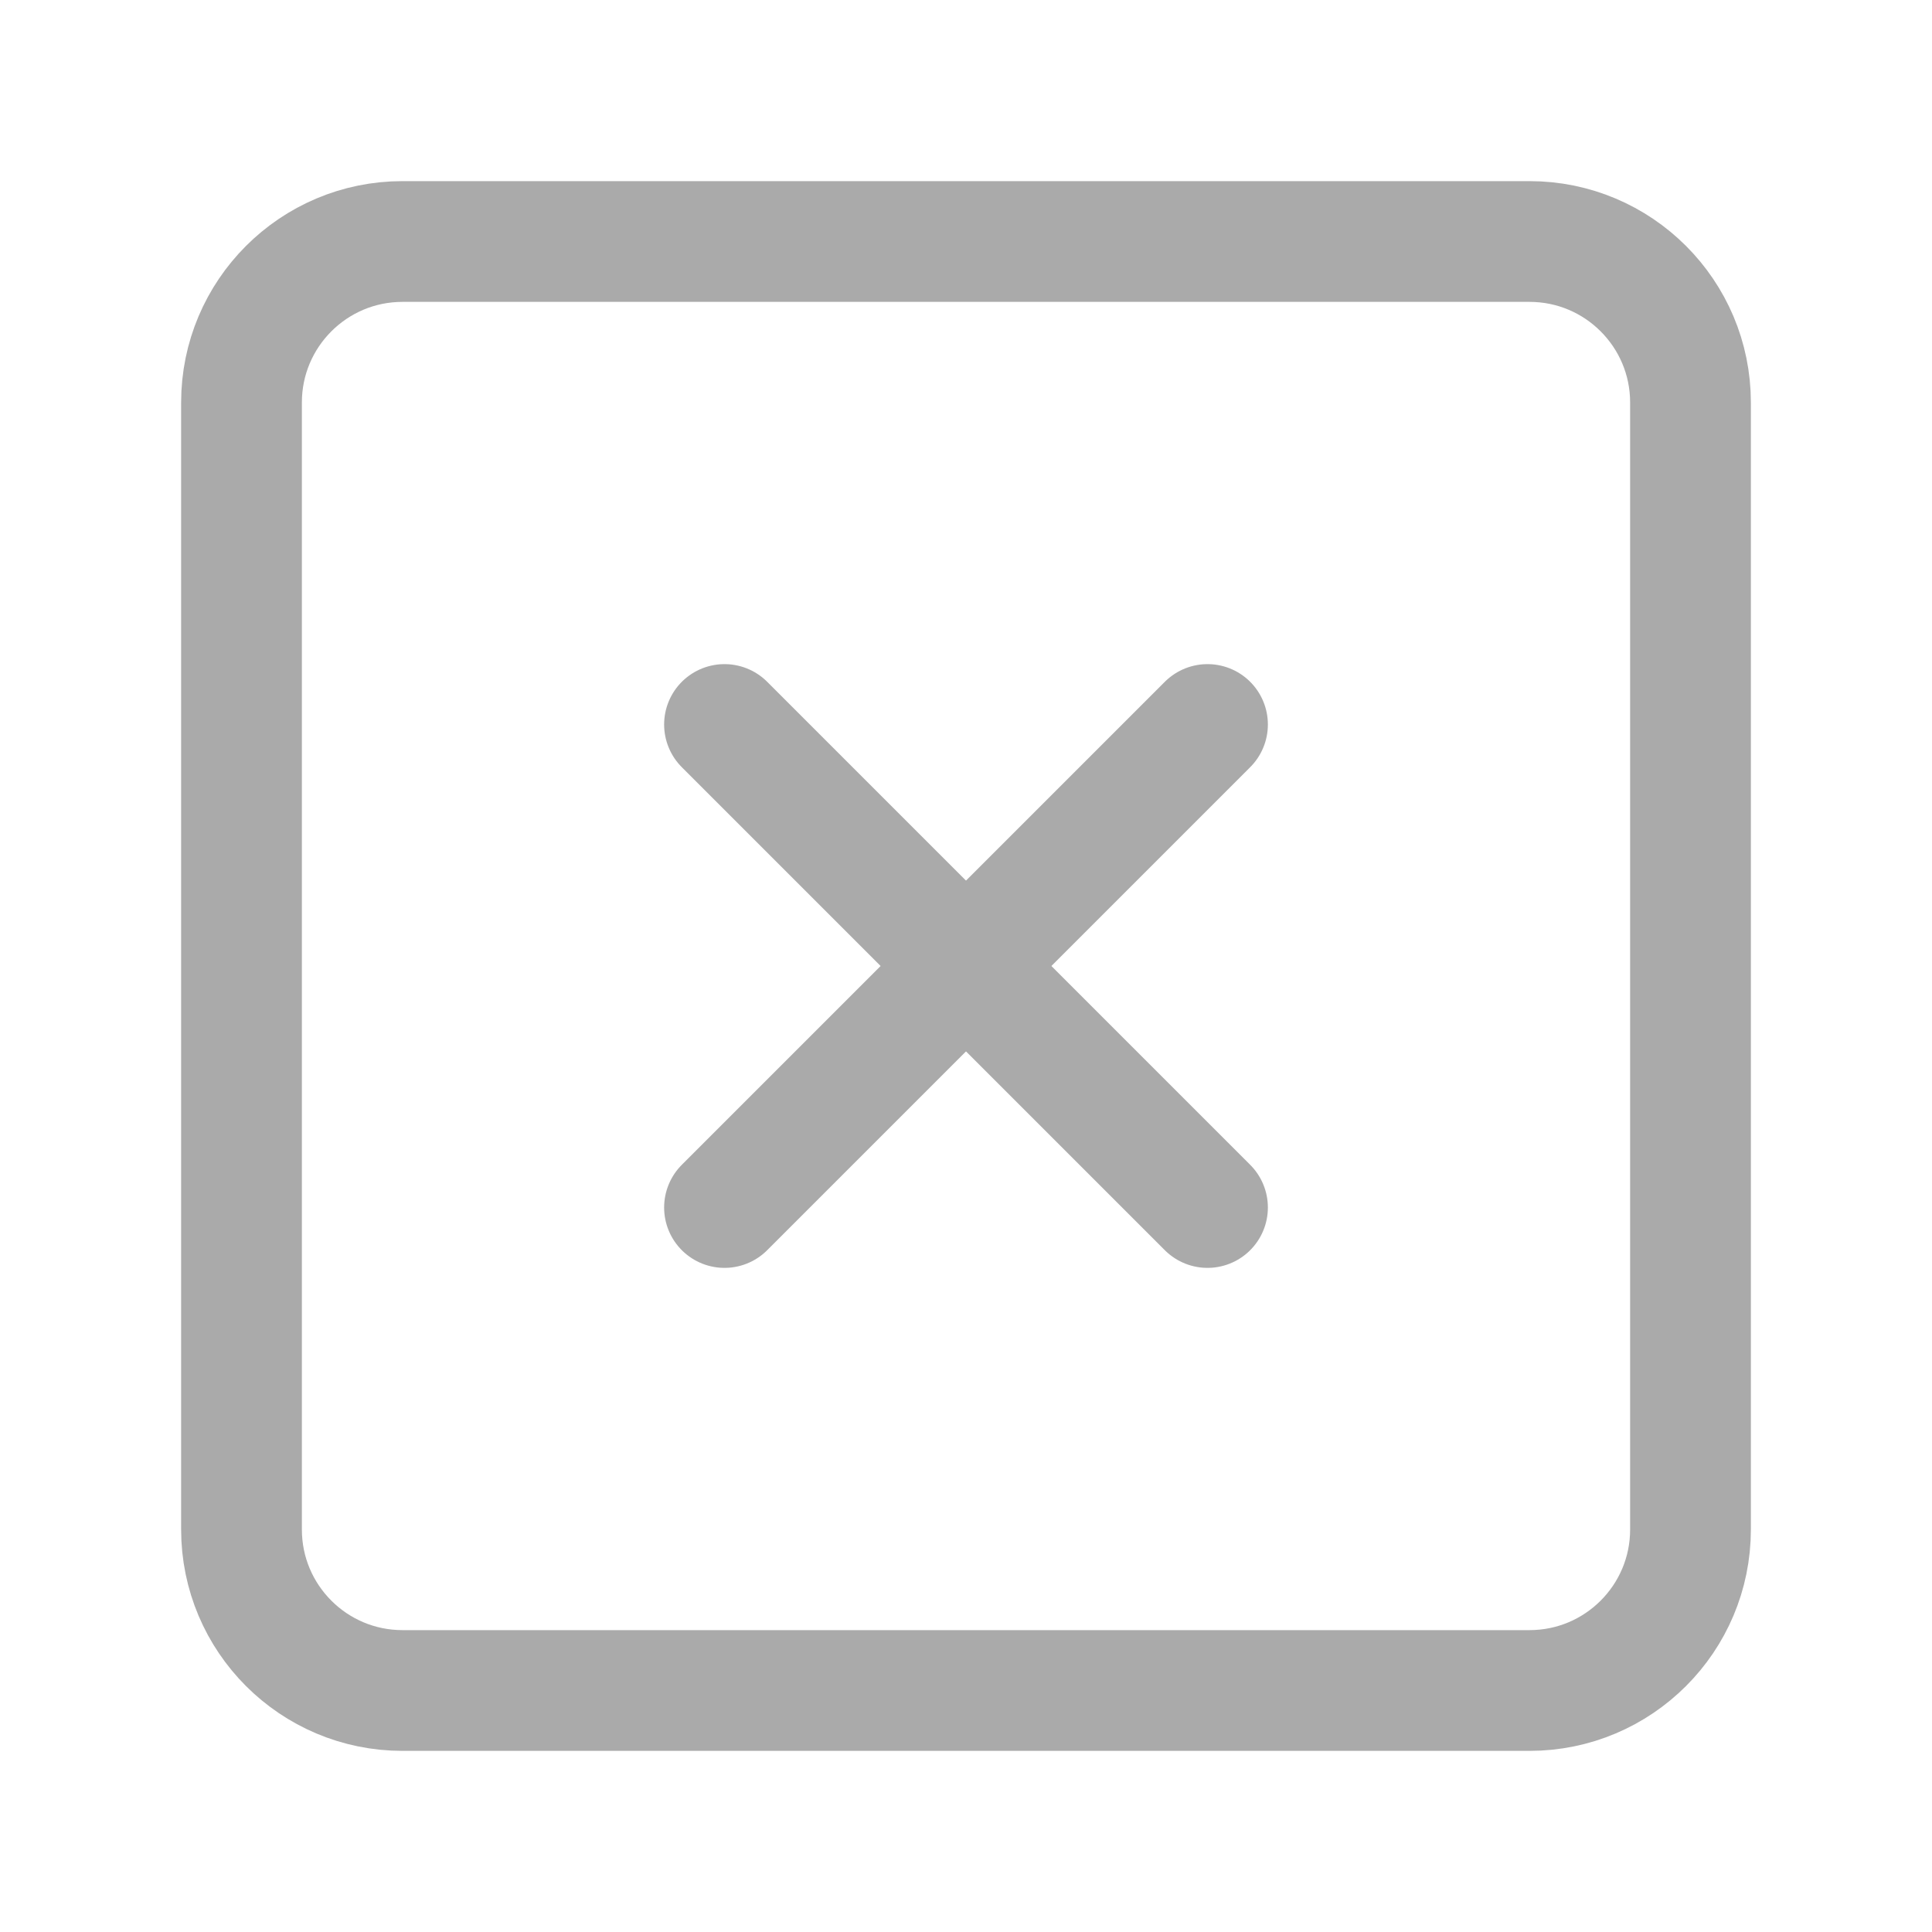
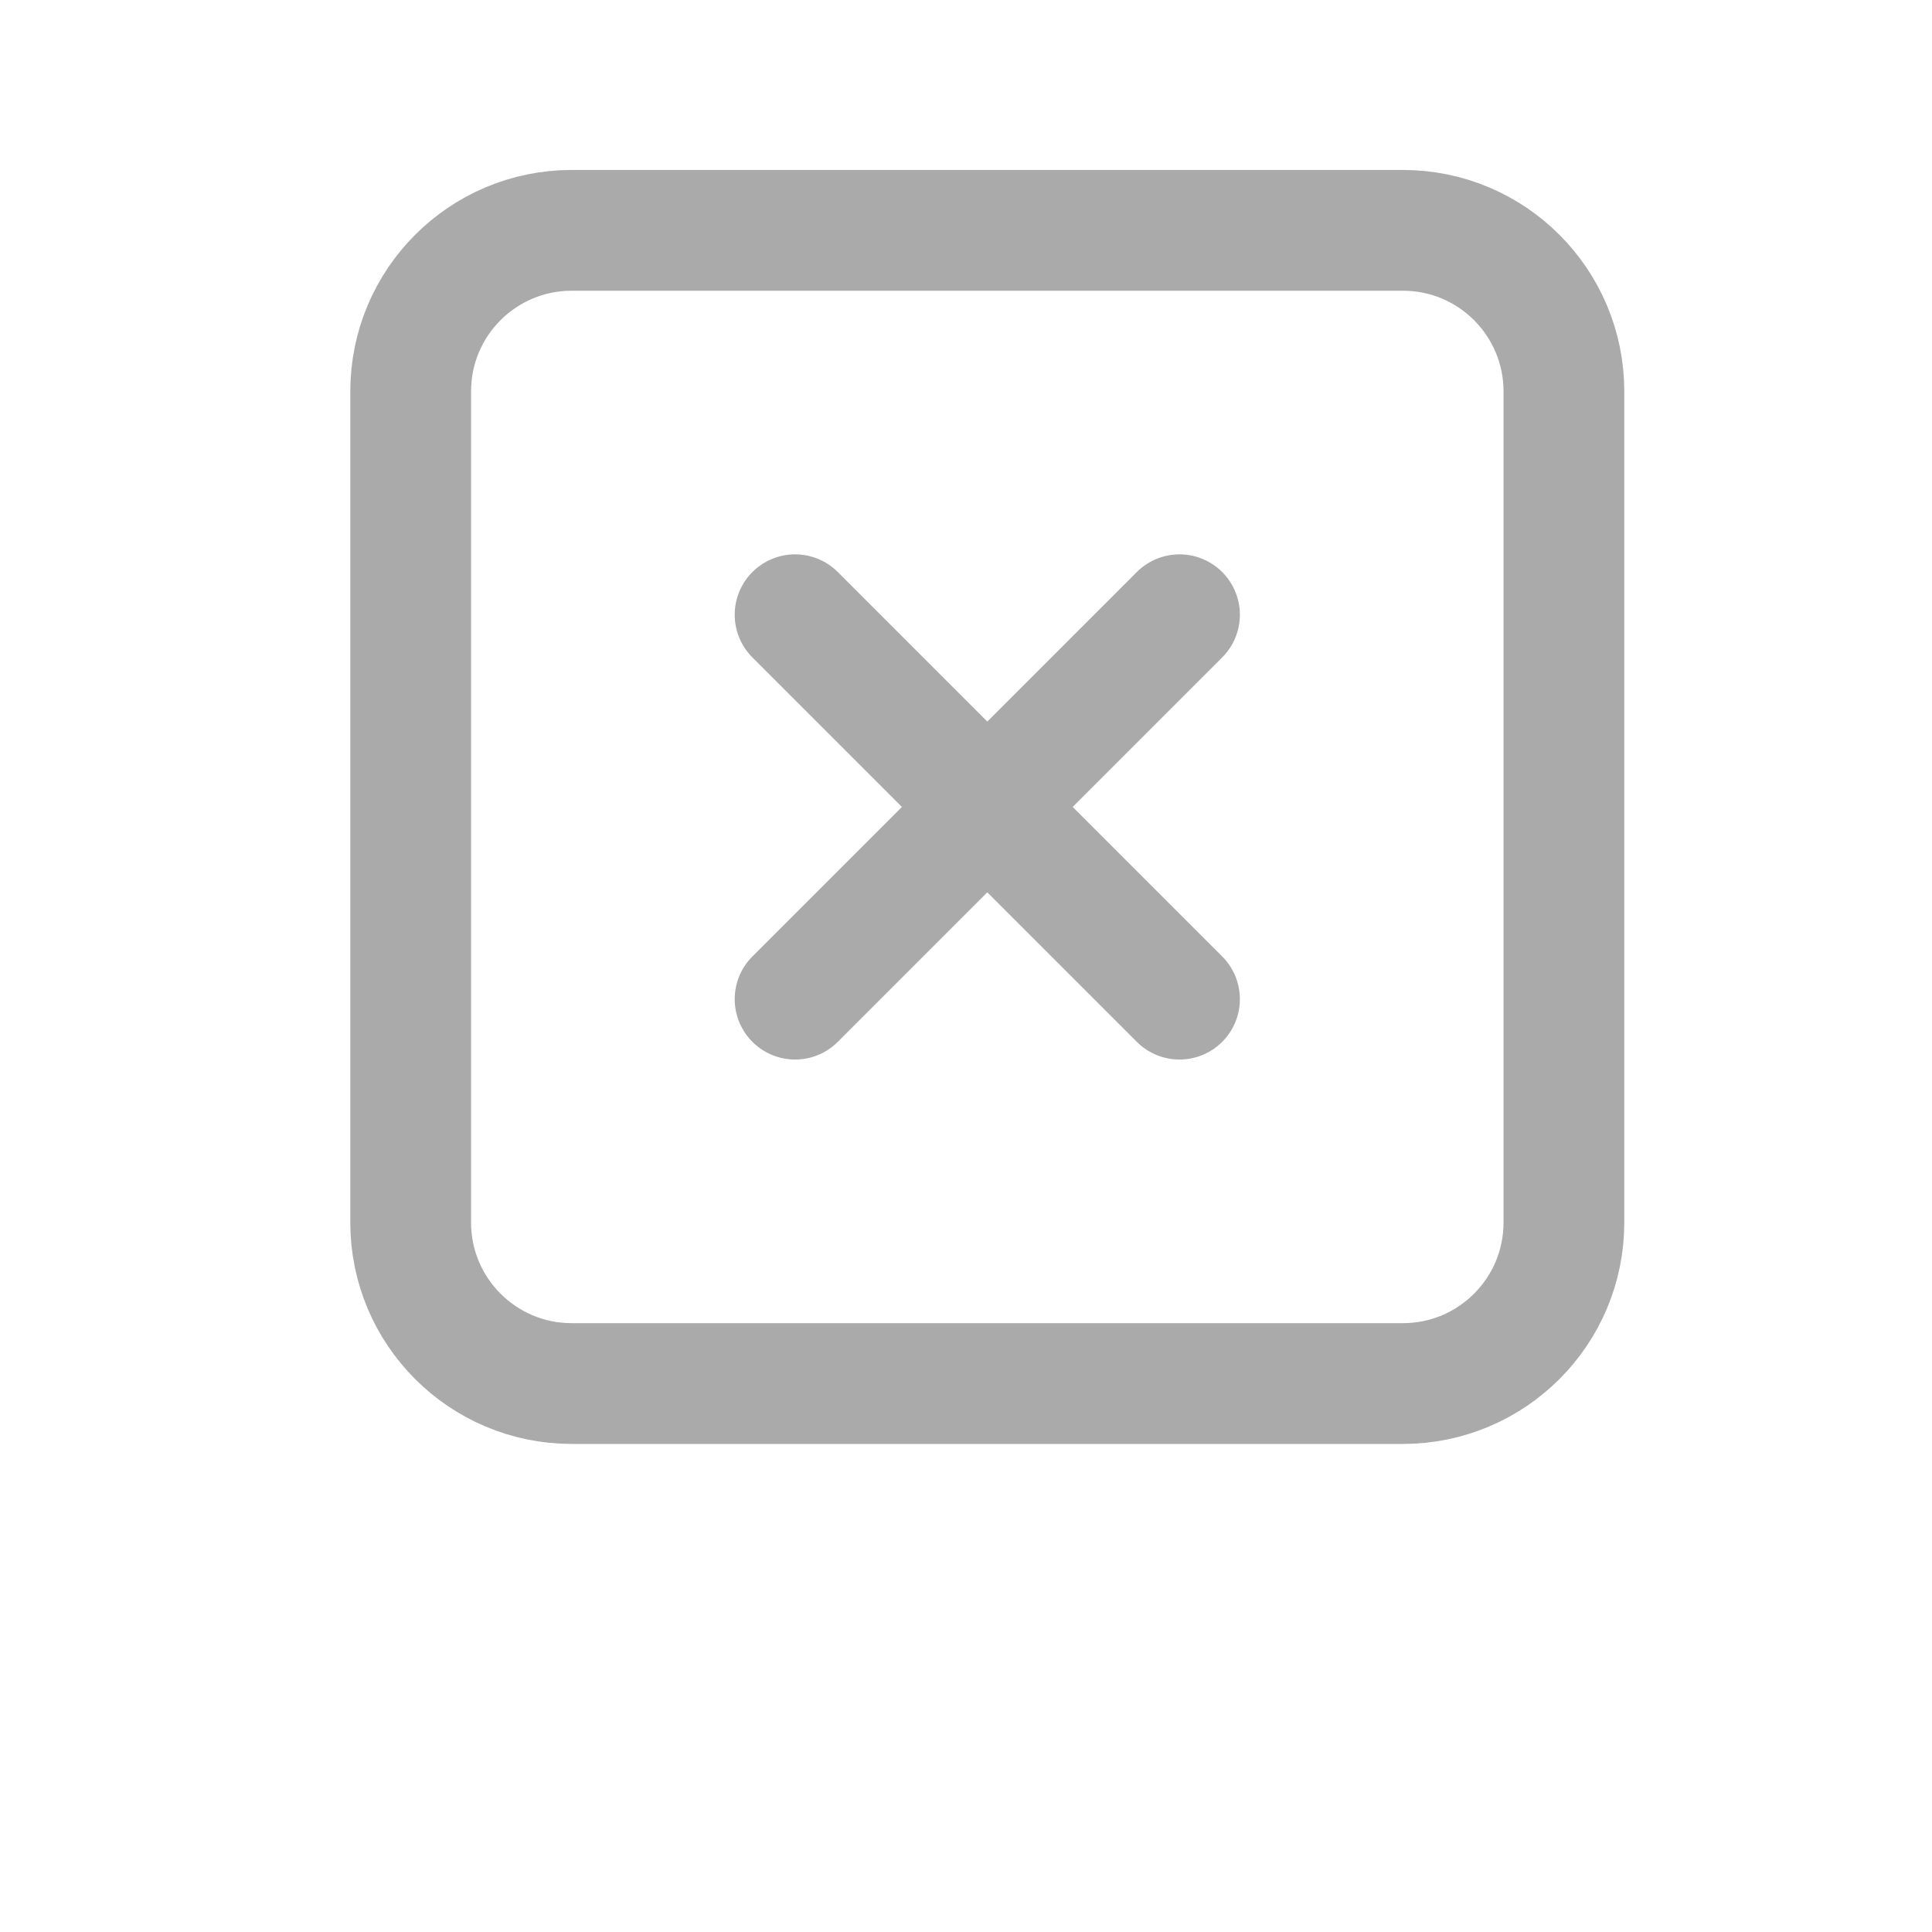
- <svg xmlns="http://www.w3.org/2000/svg" width="20" height="20" viewBox="0 0 24 24" fill="none" stroke="#aaaaaa" stroke-width="1.5" stroke-linecap="round" stroke-linejoin="round" class="feather feather-x-square">
-   <rect x="3" y="3" width="18" height="18" rx="2" ry="2" />
-   <line x1="9" y1="9" x2="15" y2="15" />
-   <line x1="15" y1="9" x2="9" y2="15" />
+ <svg xmlns="http://www.w3.org/2000/svg" width="20" height="20" viewBox="0 0 24 24" fill="none" stroke="#aaaaaa" stroke-width="1.5" stroke-linecap="round" stroke-linejoin="round" class="feather feather-x-square" version="1.1" id="svg8">
+   <defs id="defs12" />
+   <g id="g842" transform="matrix(0.795868,0,0,0.795868,2.714101,0.4737034)" style="stroke-width:1.885">
+     <rect x="3" y="3" width="18" height="18" rx="2.513" ry="2.513" id="rect2" style="stroke-width:1.885" />
+     <line x1="9" y1="9" x2="15" y2="15" id="line4" style="stroke-width:1.885" />
+     <line x1="15" y1="9" x2="9" y2="15" id="line6" style="stroke-width:1.885" />
+   </g>
</svg>
